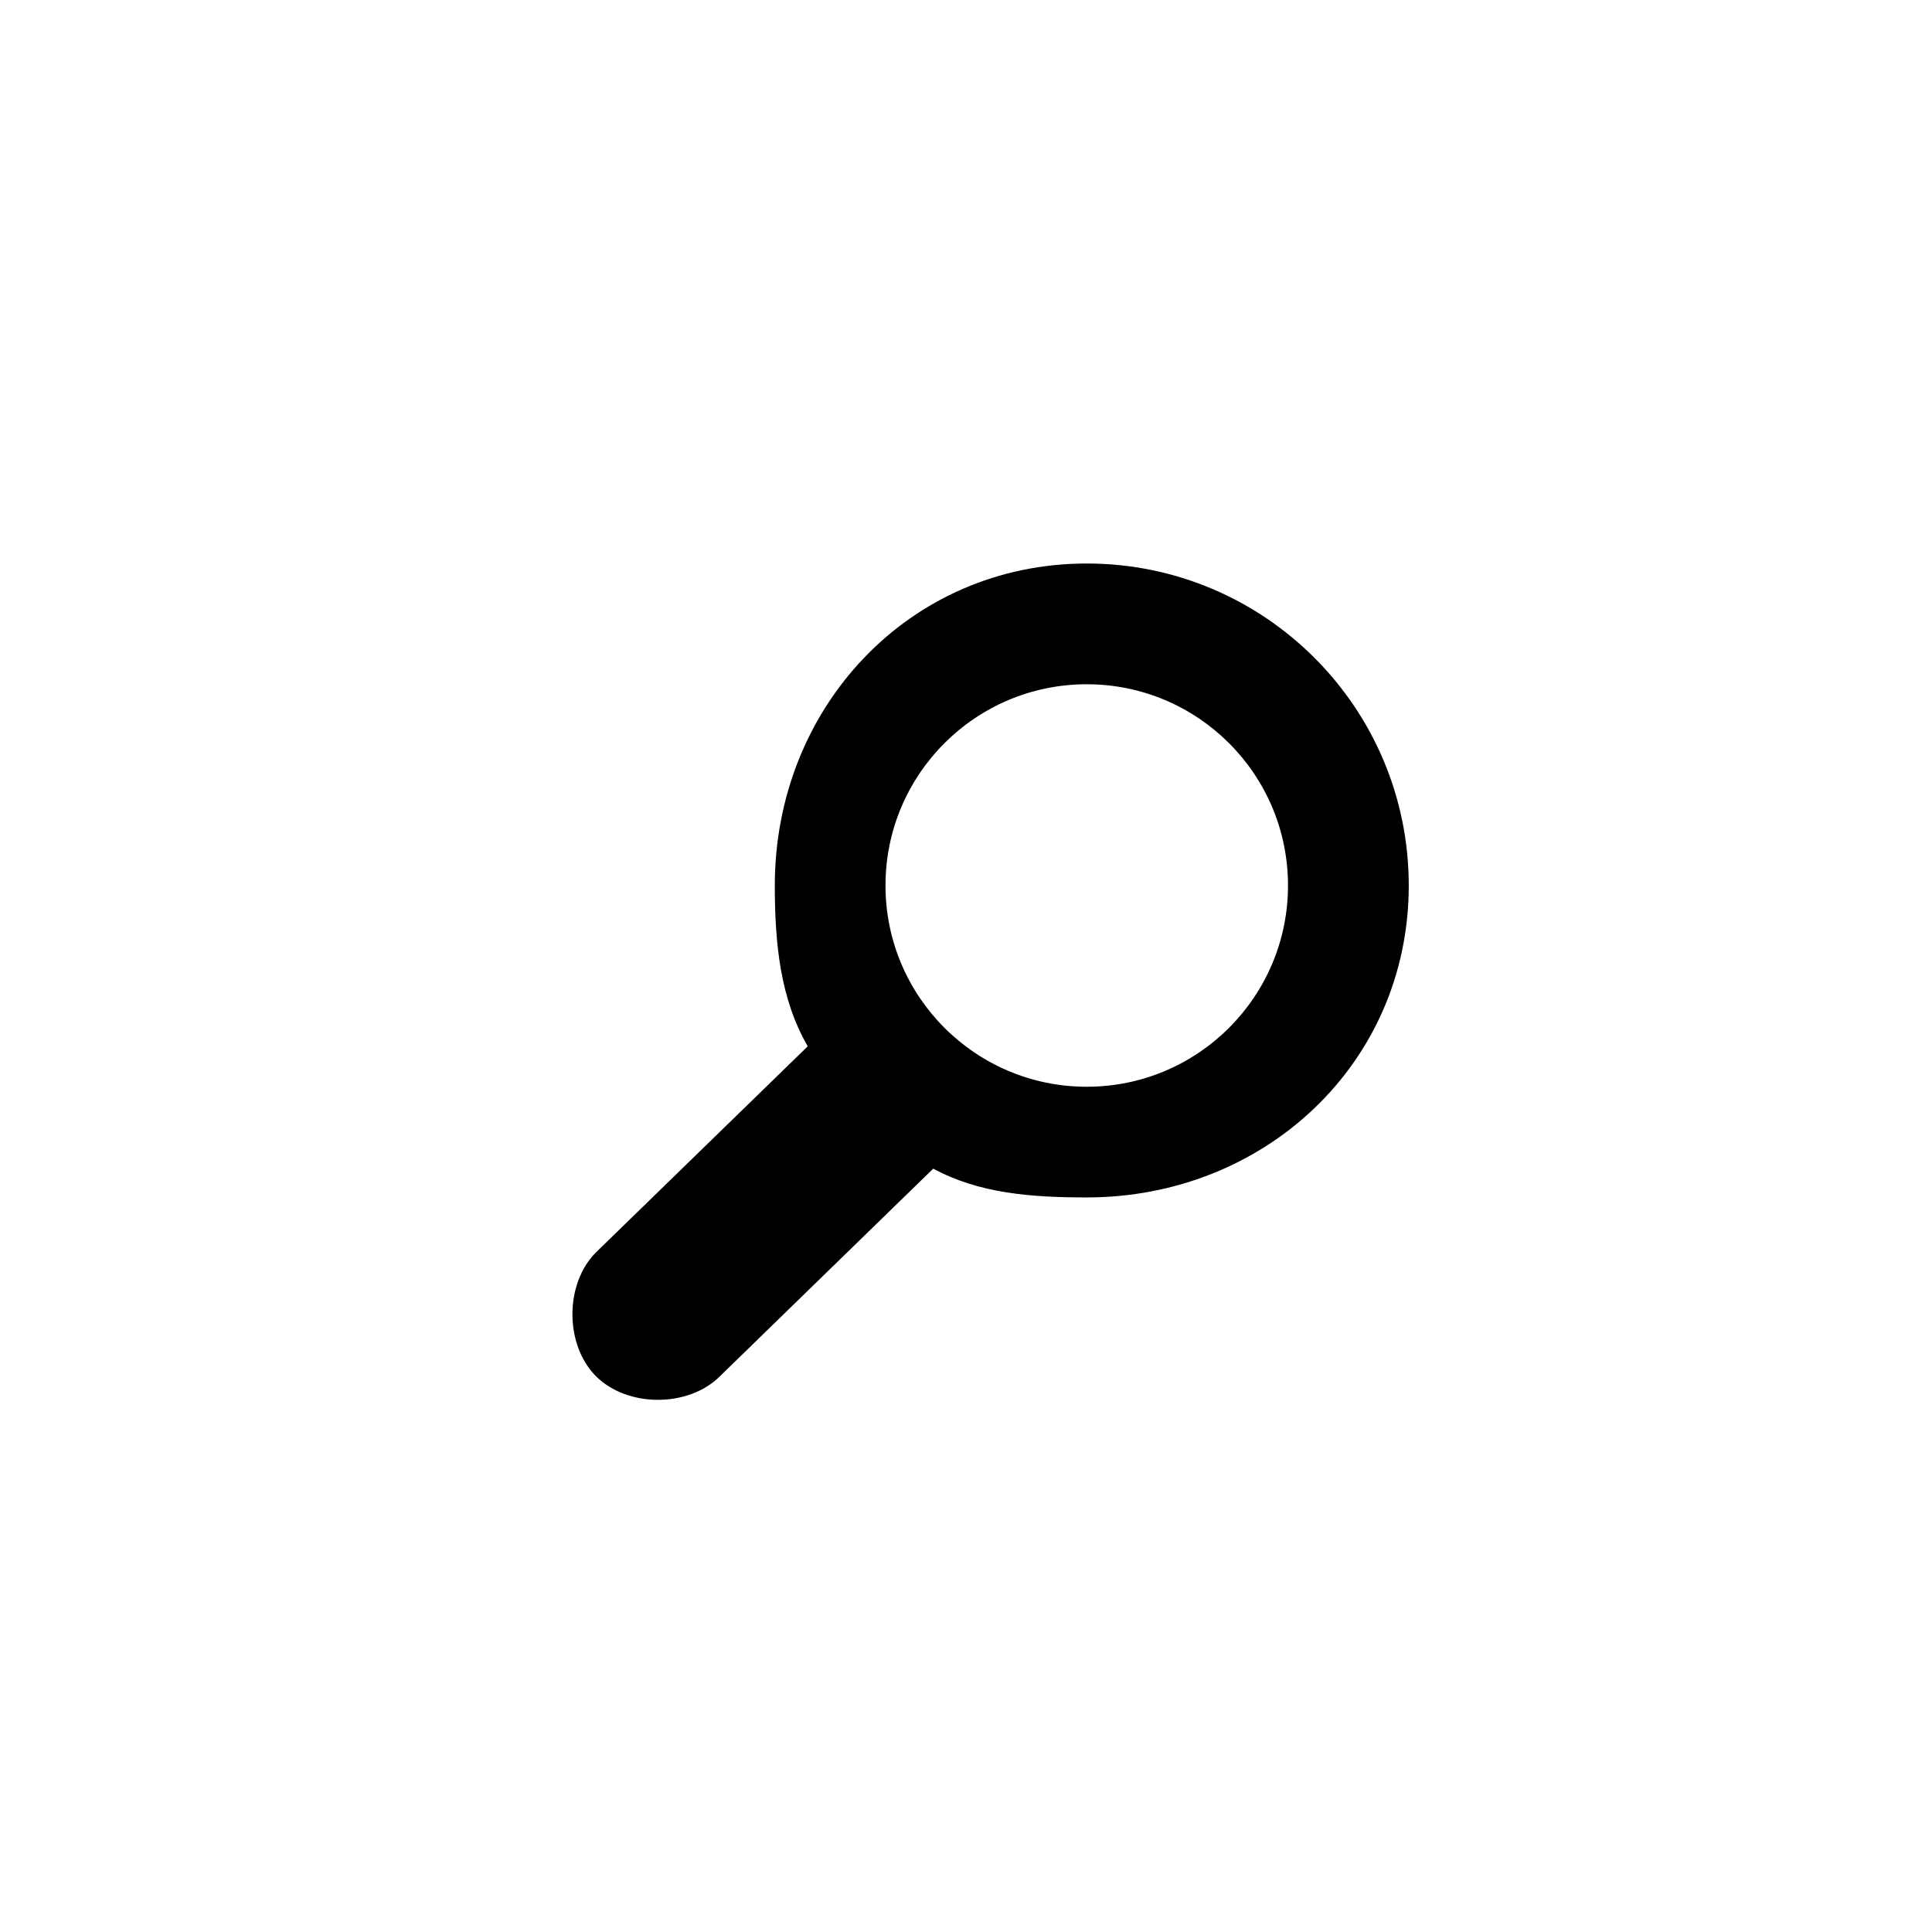
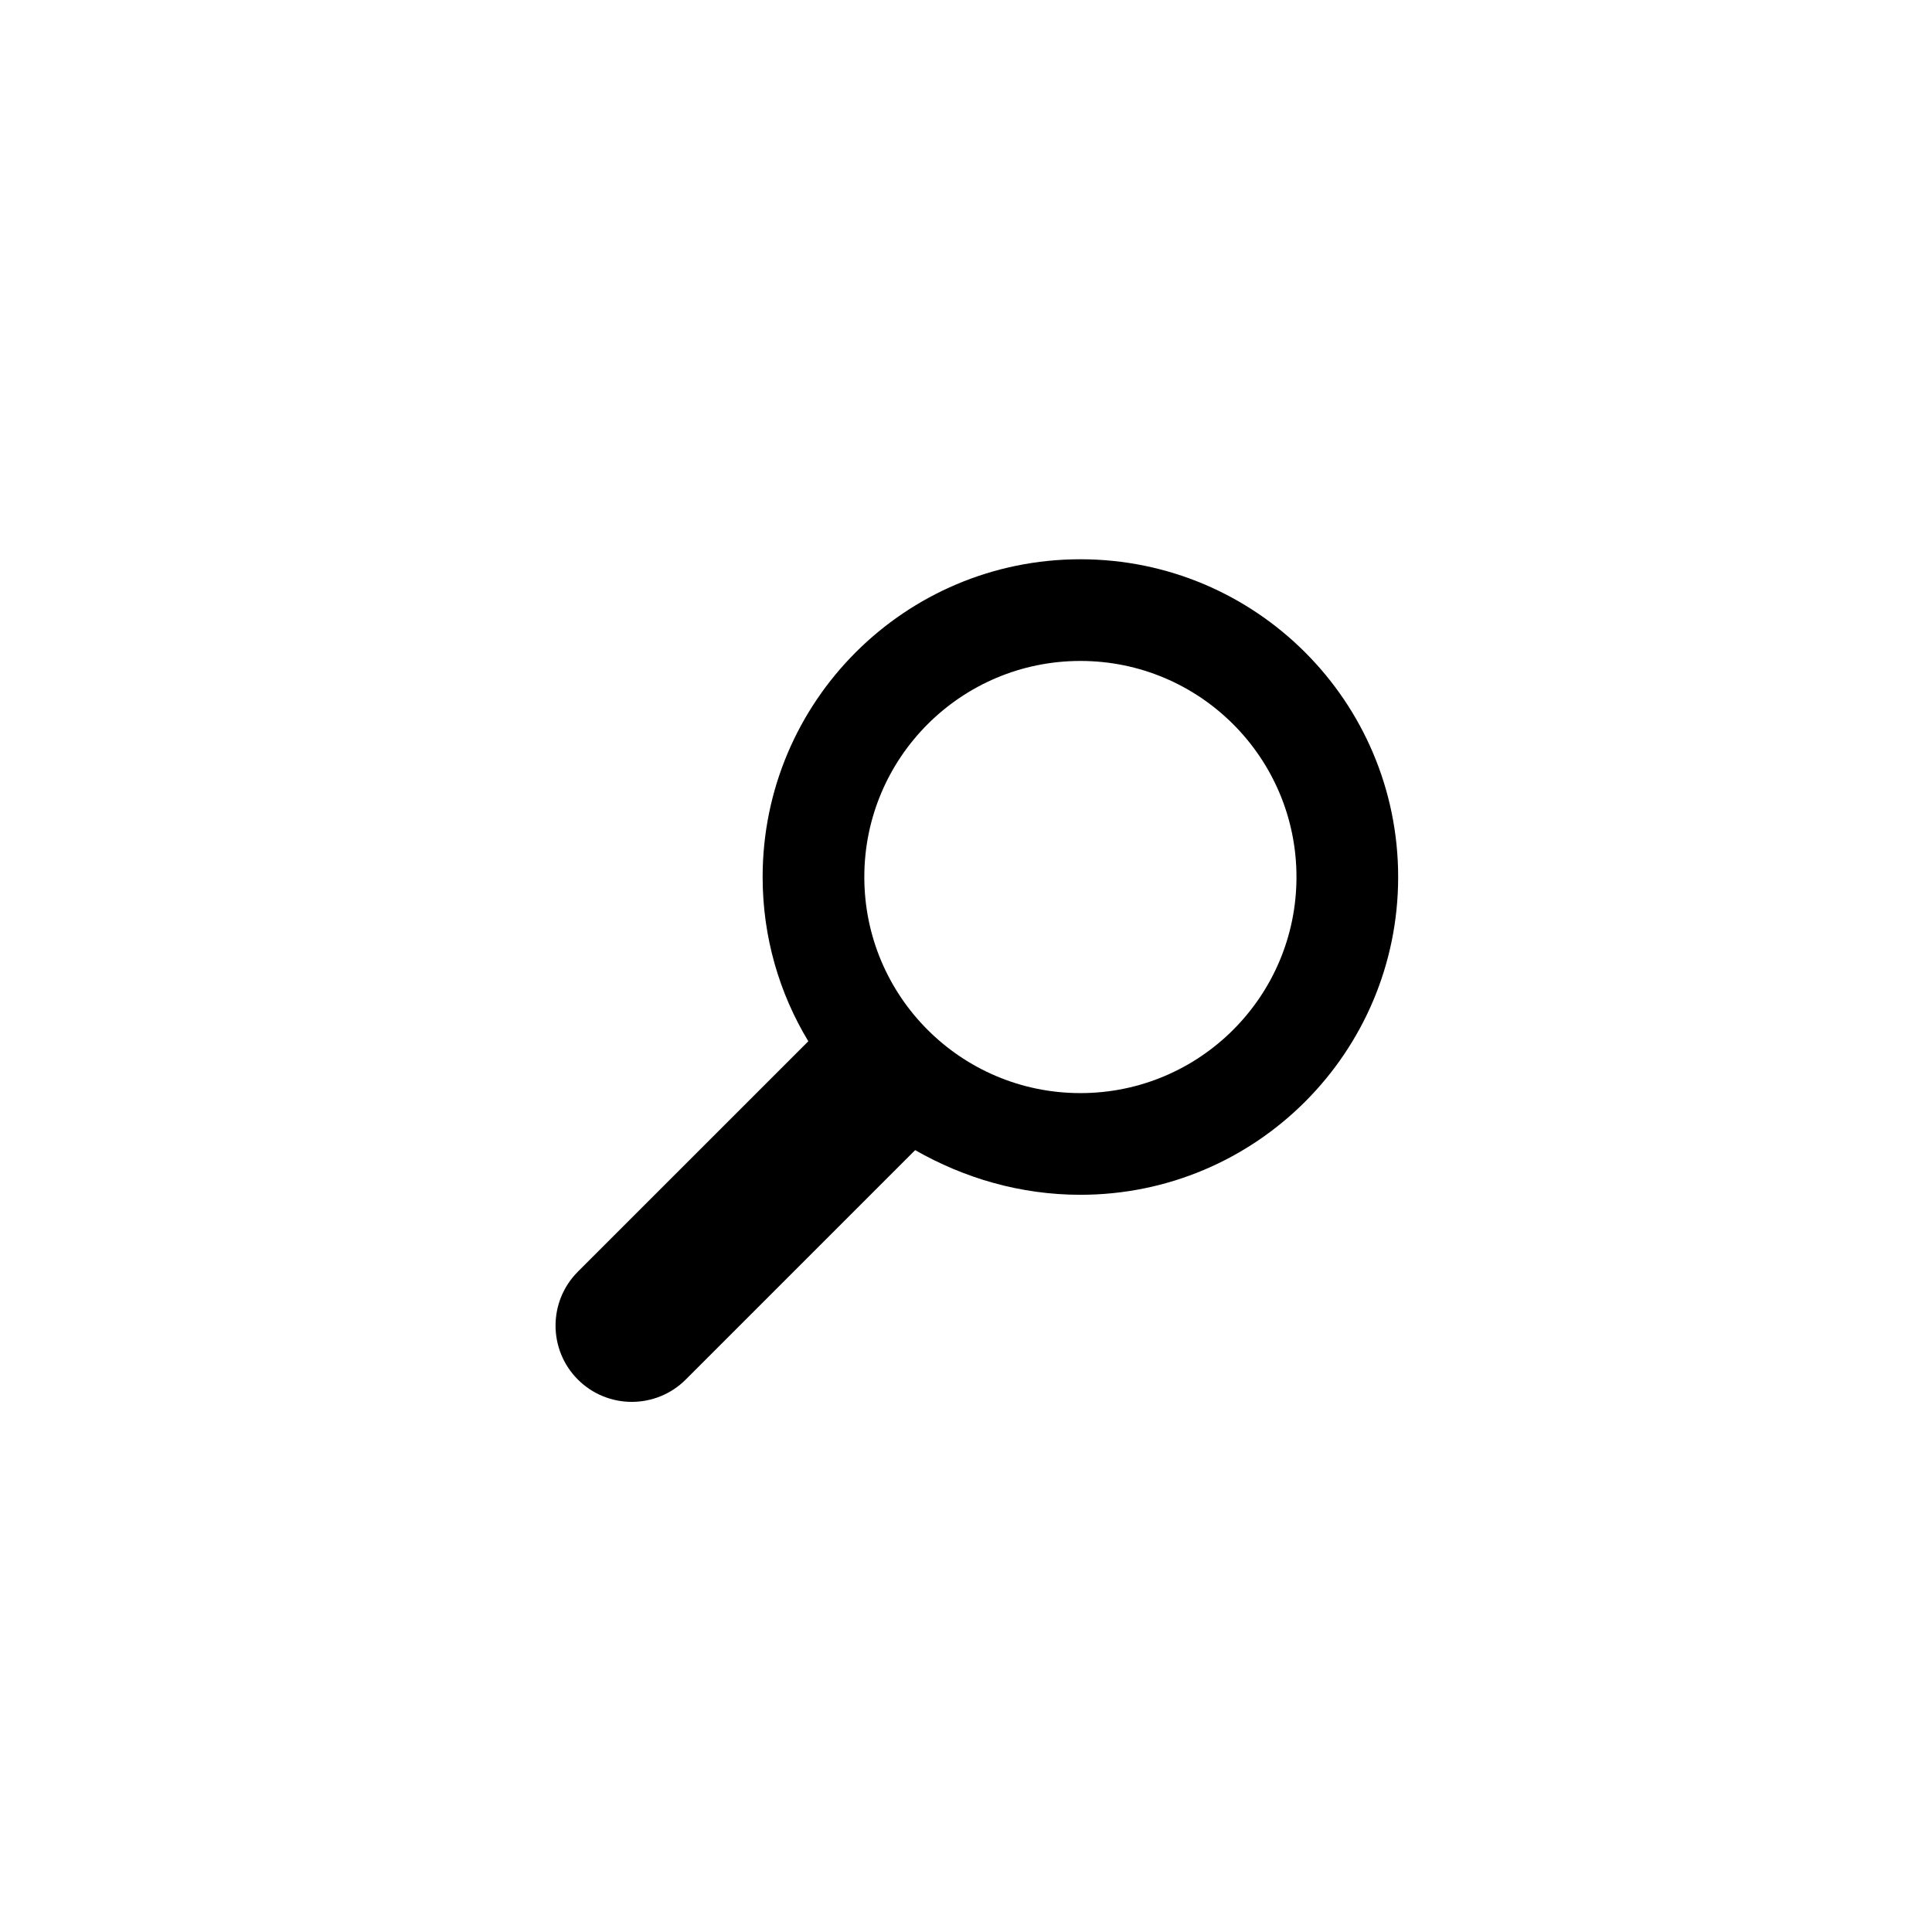
<svg xmlns="http://www.w3.org/2000/svg" version="1.1" baseProfile="full" width="76" height="76" viewBox="0 0 76.00 76.00" enable-background="new 0 0 76.00 76.00" xml:space="preserve">
-   <path fill="#000000" fill-opacity="1" stroke-width="0.2" stroke-linejoin="round" d="M 23.445,49.264L 31.774,41.16C 30.699,39.298 30.479,37.138 30.479,34.833C 30.479,27.838 35.754,22.167 42.75,22.167C 49.746,22.167 55.417,27.838 55.417,34.833C 55.417,41.829 49.746,47.104 42.75,47.104C 40.564,47.104 38.507,46.946 36.712,45.971L 28.32,54.138C 27.083,55.375 24.682,55.375 23.445,54.138C 22.209,52.901 22.209,50.5 23.445,49.264 Z M 42.75,26.917C 38.378,26.917 34.833,30.461 34.833,34.833C 34.833,39.206 38.378,42.75 42.75,42.75C 47.122,42.75 50.667,39.206 50.667,34.833C 50.667,30.461 47.122,26.917 42.75,26.917 Z " />
+   <path fill="#000000" fill-opacity="1" stroke-width="0.2" stroke-linejoin="round" d="M 42.5,22C 49.404,22 55,27.596 55,34.5C 55,41.404 49.404,47 42.5,47C 40.136,47 37.925,46.343 36,45.243L 26.975,54.268C 25.803,55.439 23.904,55.439 22.732,54.268C 21.561,53.096 21.561,51.197 22.732,50.025L 31.797,40.961C 30.657,39.075 30,36.864 30,34.5C 30,27.596 35.596,22 42.5,22 Z M 42.5,26C 37.806,26 34,29.806 34,34.5C 34,39.194 37.806,43 42.5,43C 47.194,43 51,39.194 51,34.5C 51,29.806 47.194,26 42.5,26 Z " />
</svg>
